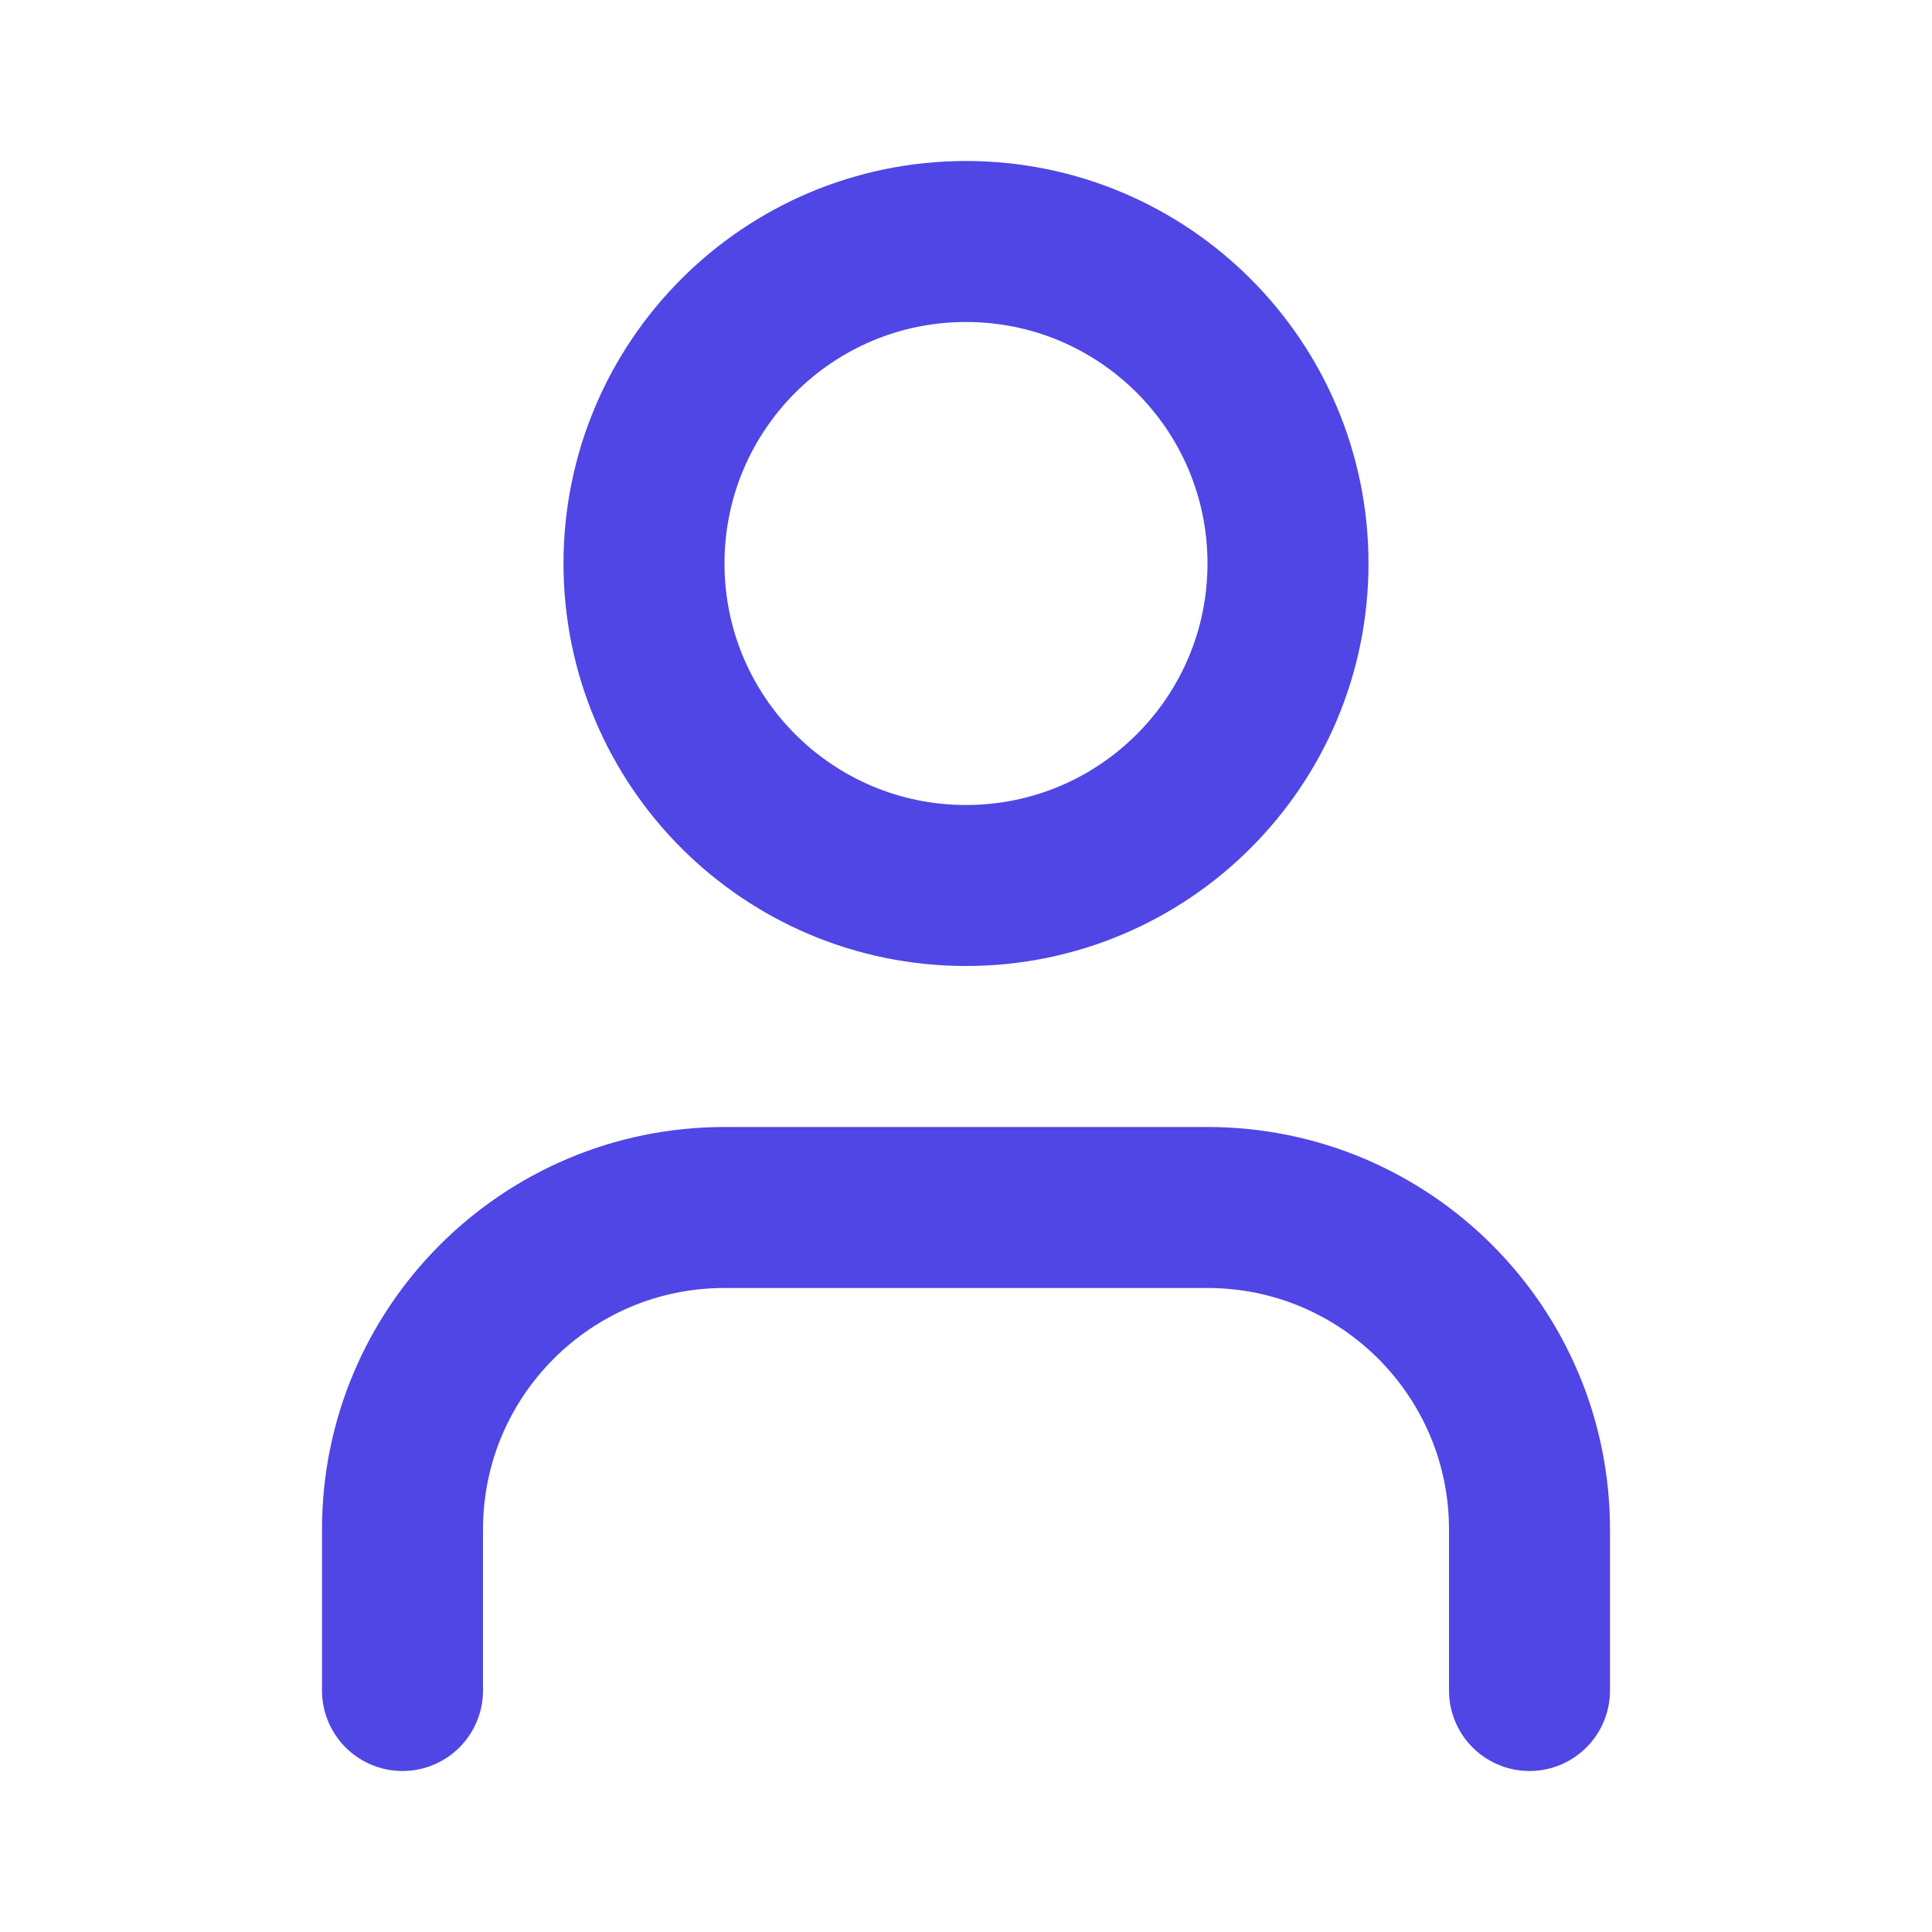
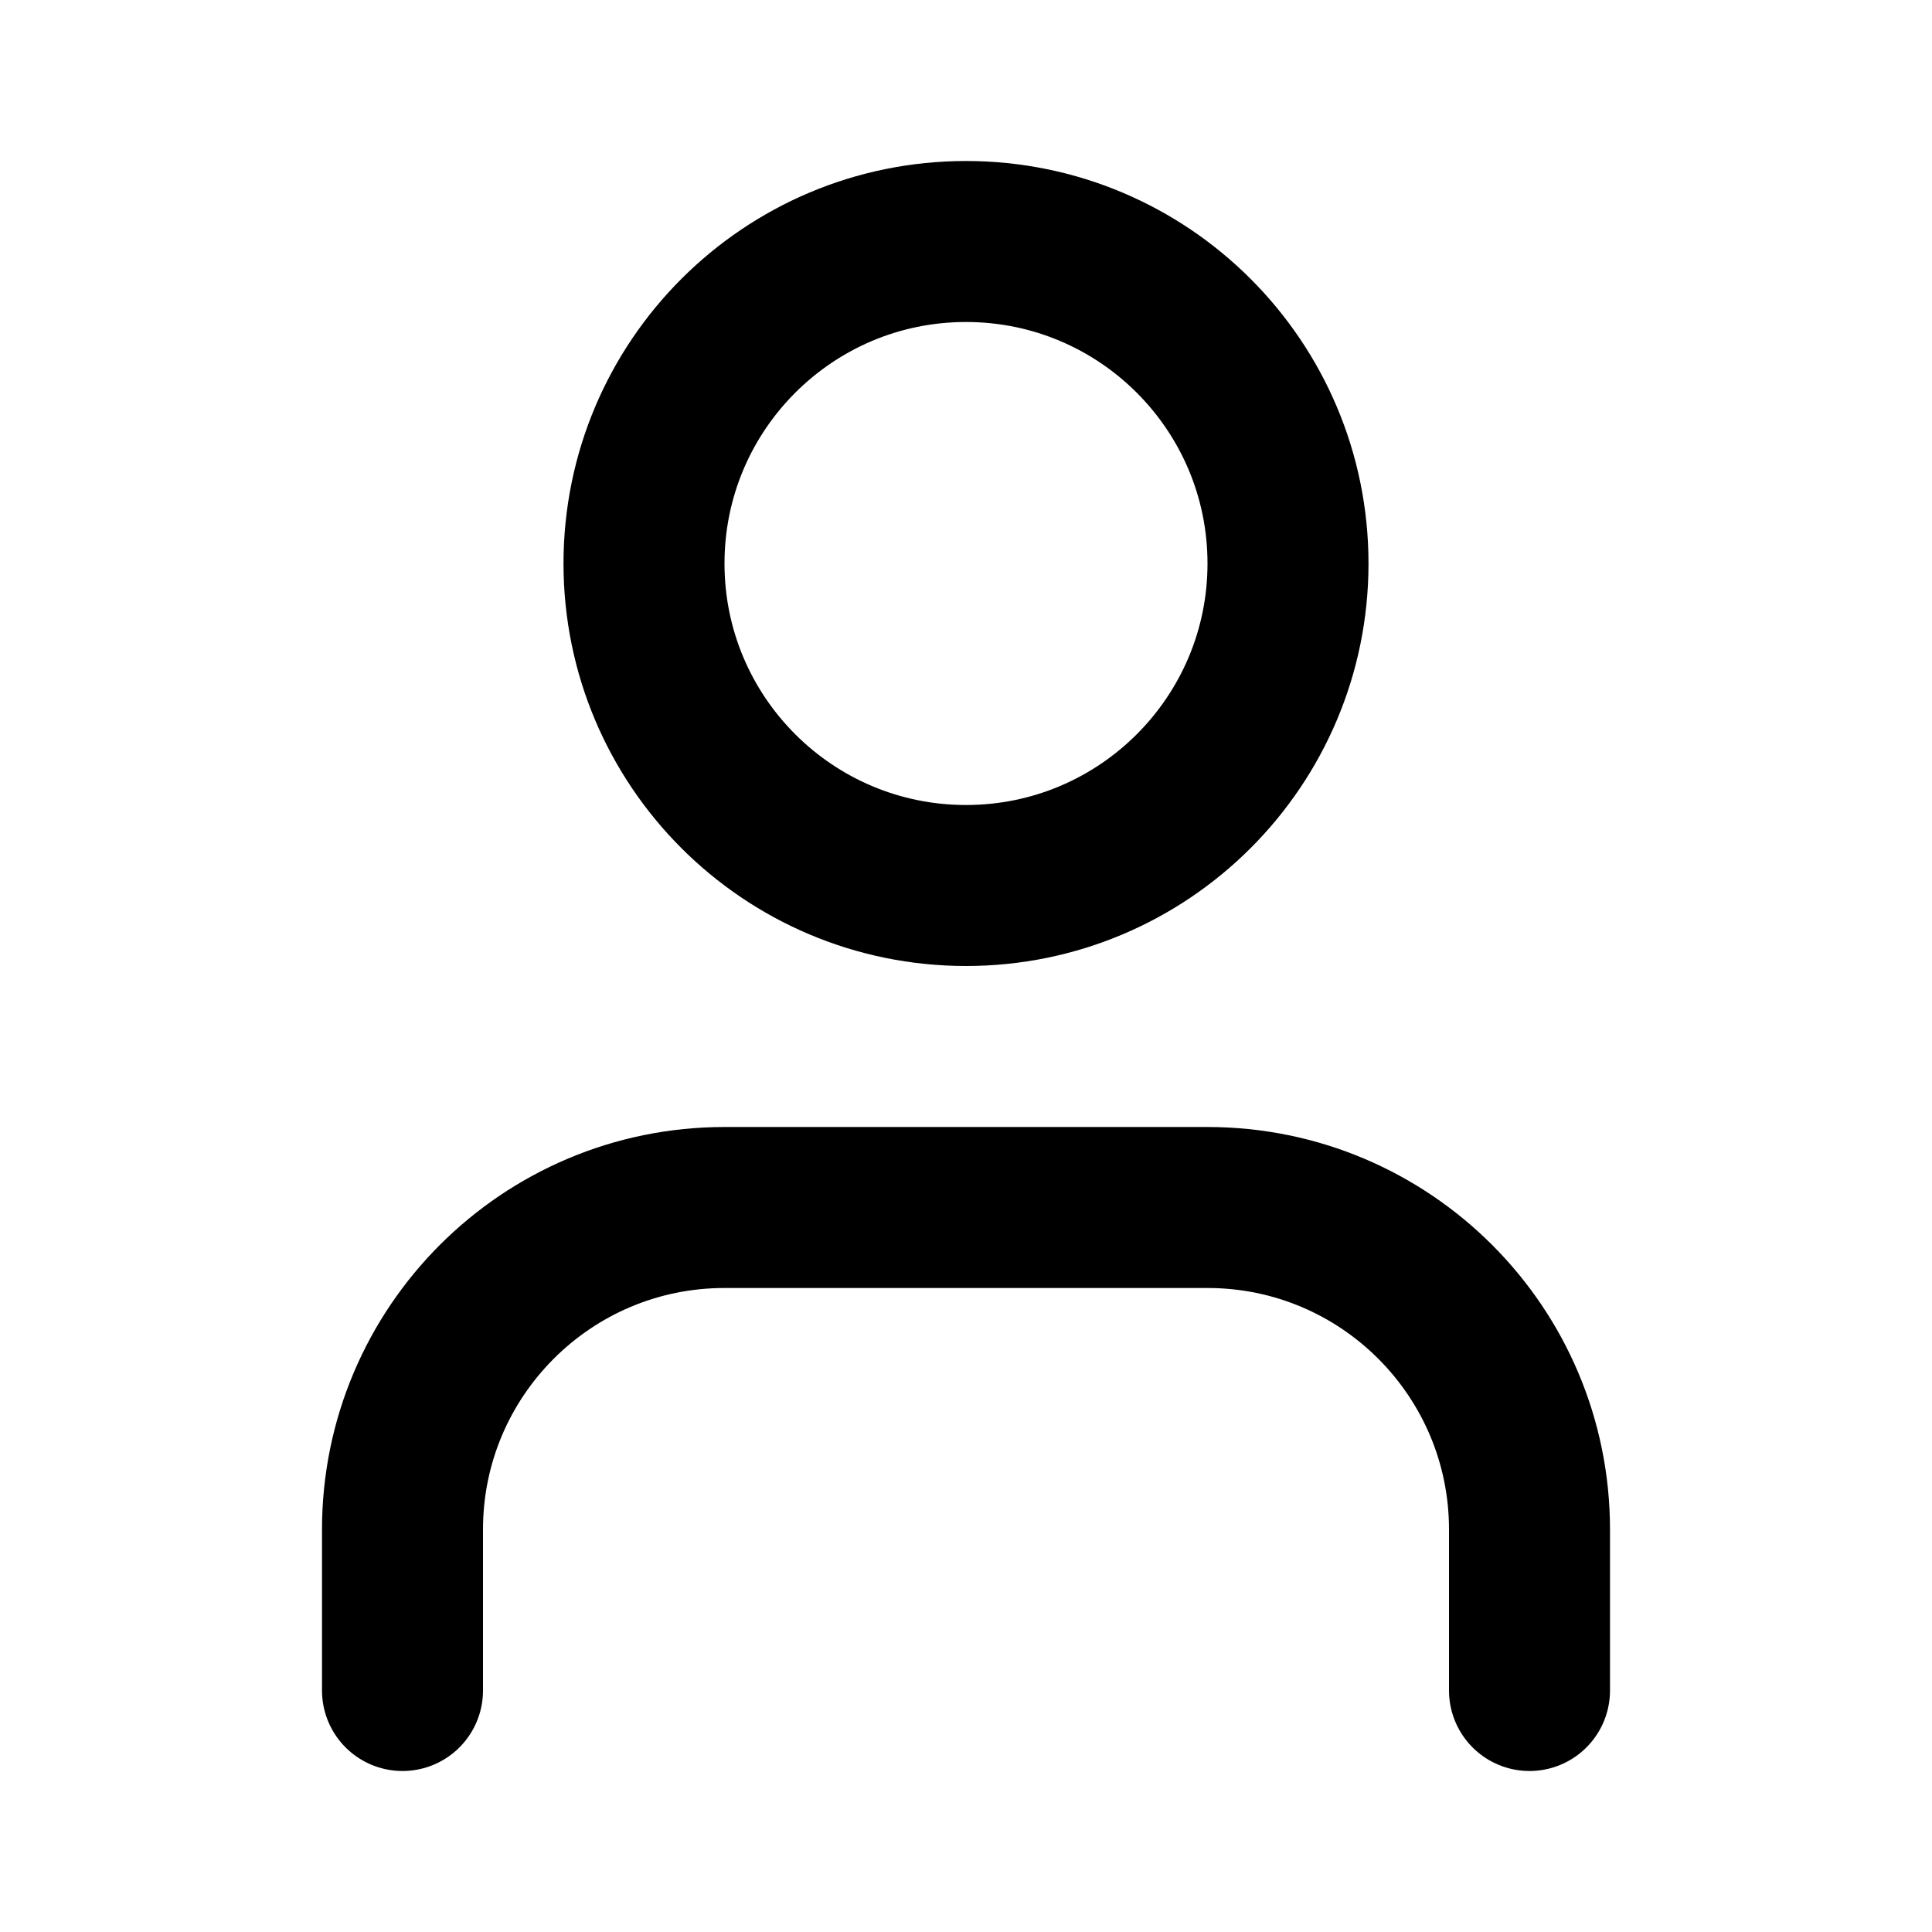
- <svg xmlns="http://www.w3.org/2000/svg" class="lucide lucide-user" width="24" height="24" viewBox="0 0 24 24" fill="none" stroke="#4f46e5" stroke-width="2" stroke-linecap="round" stroke-linejoin="round">
+ <svg xmlns="http://www.w3.org/2000/svg" class="lucide lucide-user" width="24" height="24" viewBox="0 0 24 24" fill="none" stroke="currentColor" stroke-width="2" stroke-linecap="round" stroke-linejoin="round">
  <path d="M19 21v-2a4 4 0 0 0-4-4H9a4 4 0 0 0-4 4v2" />
  <circle cx="12" cy="7" r="4" />
</svg>
